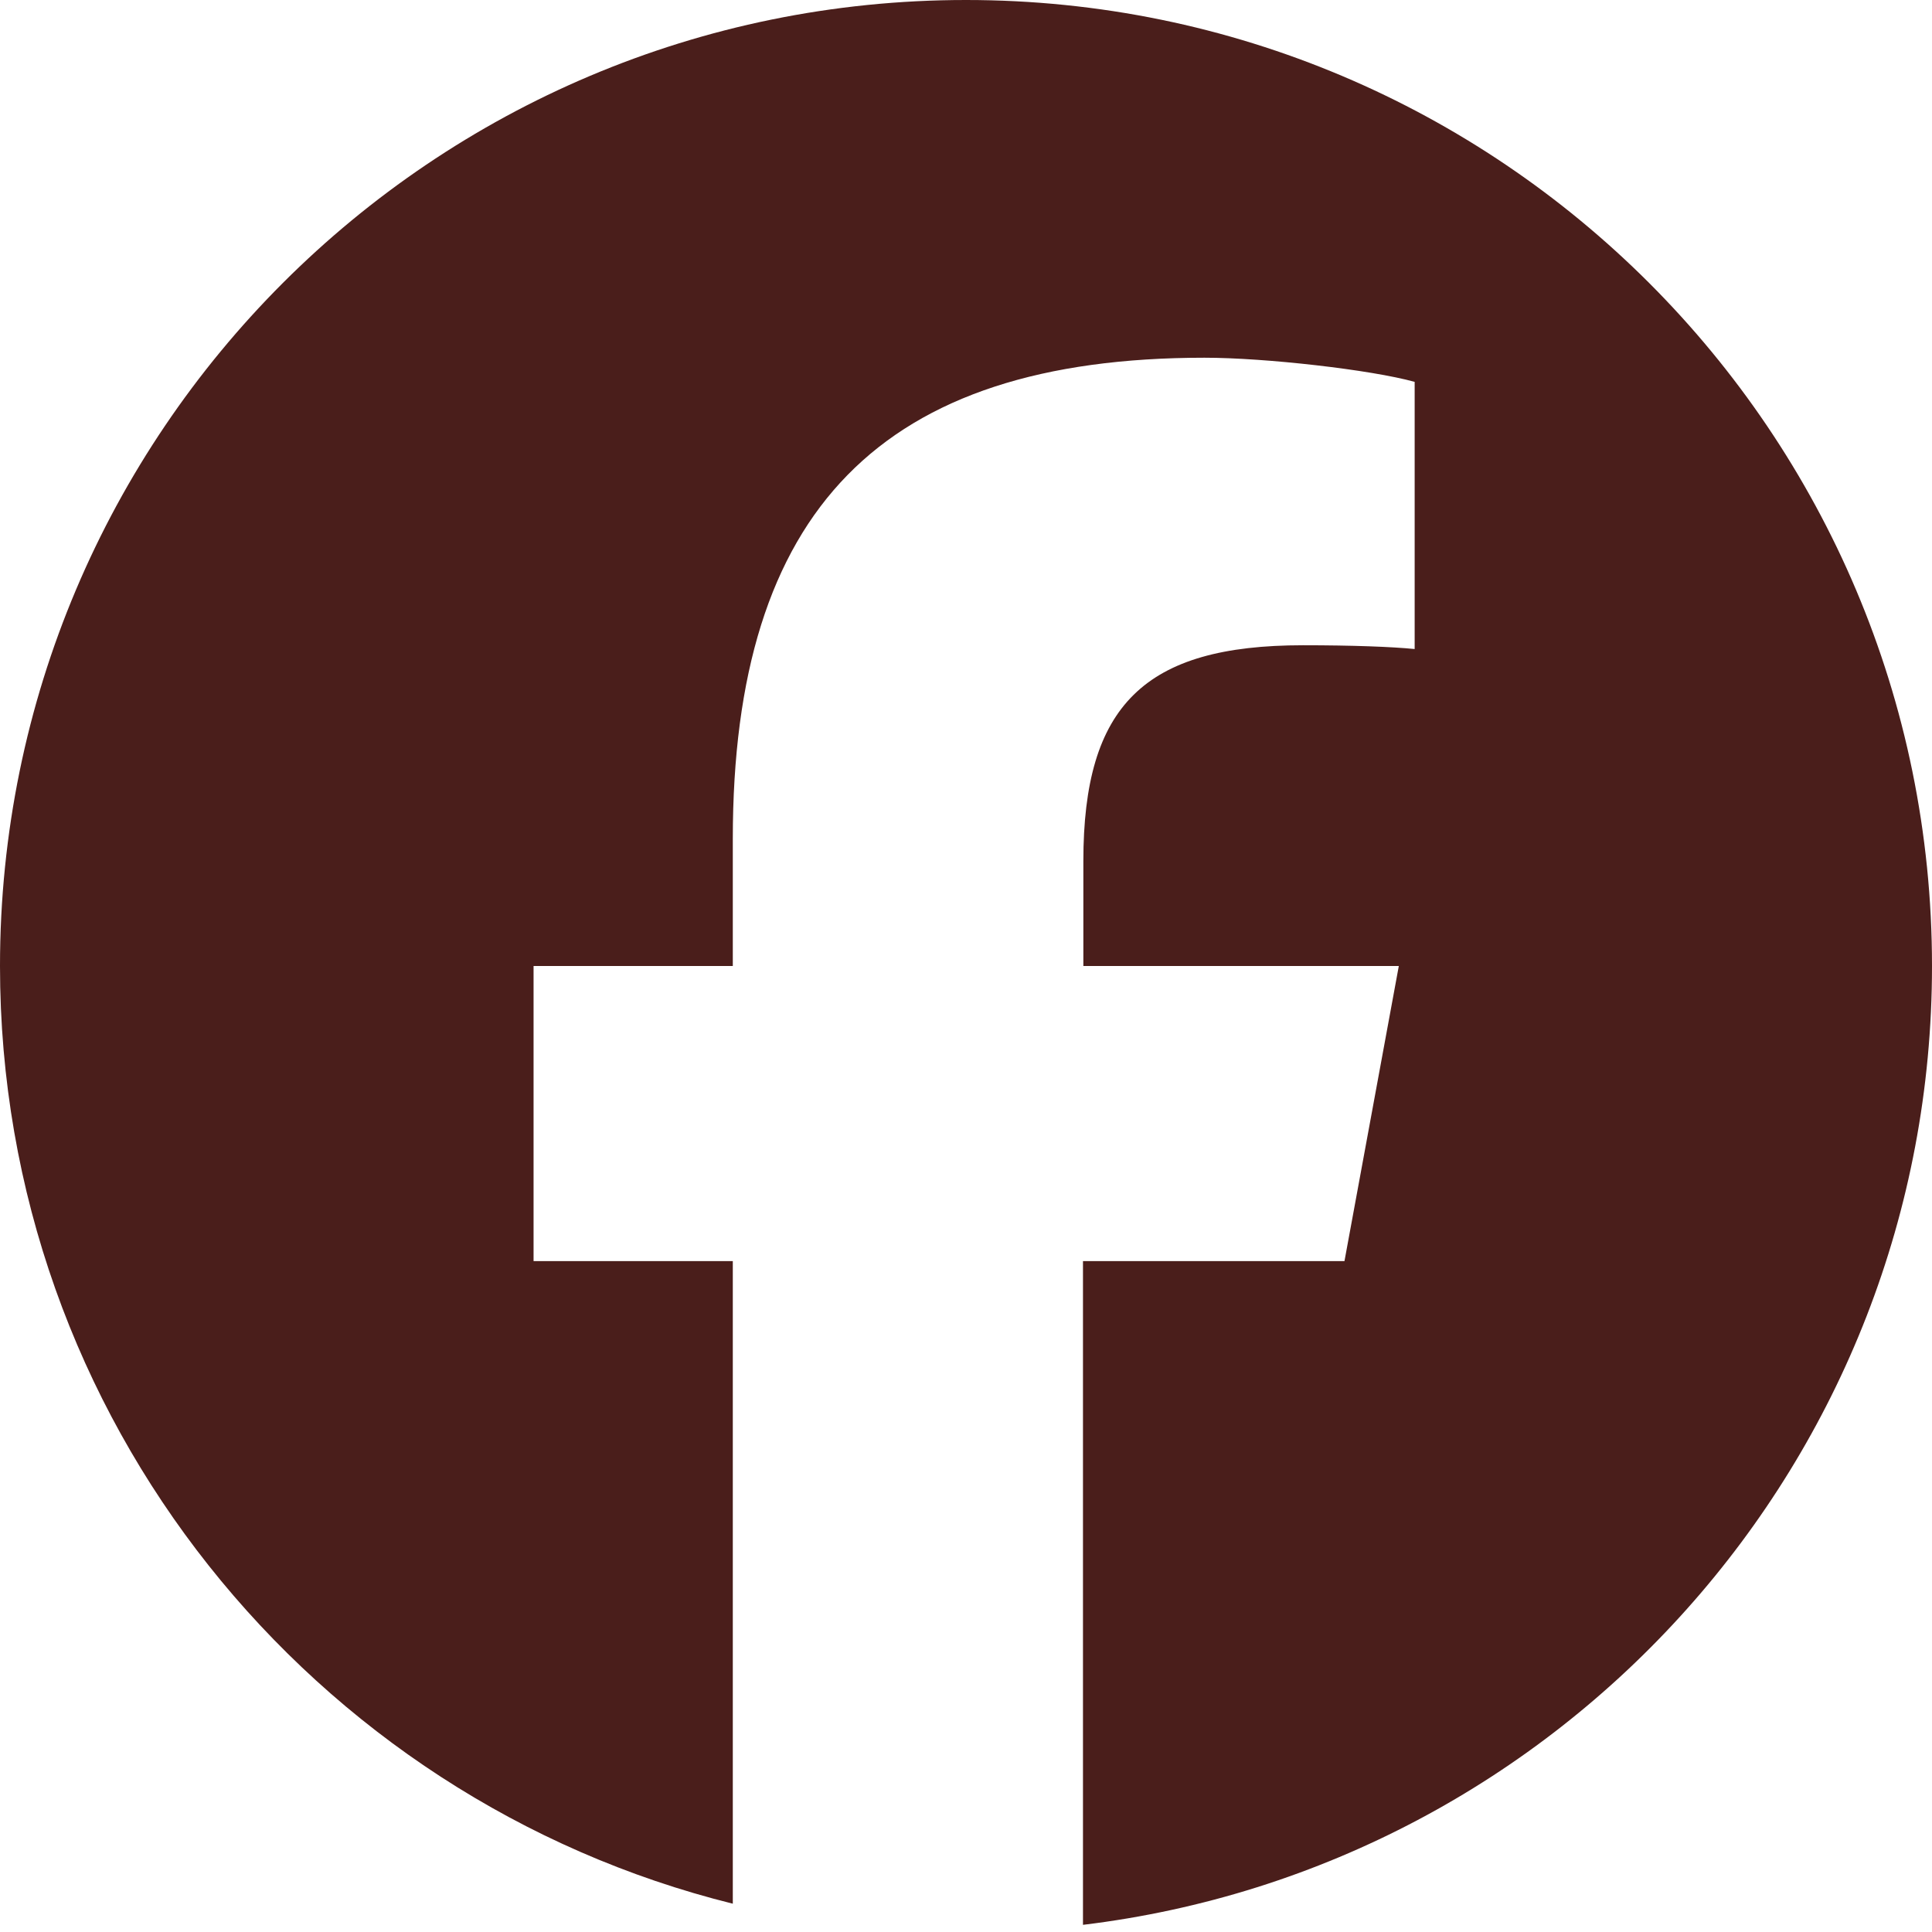
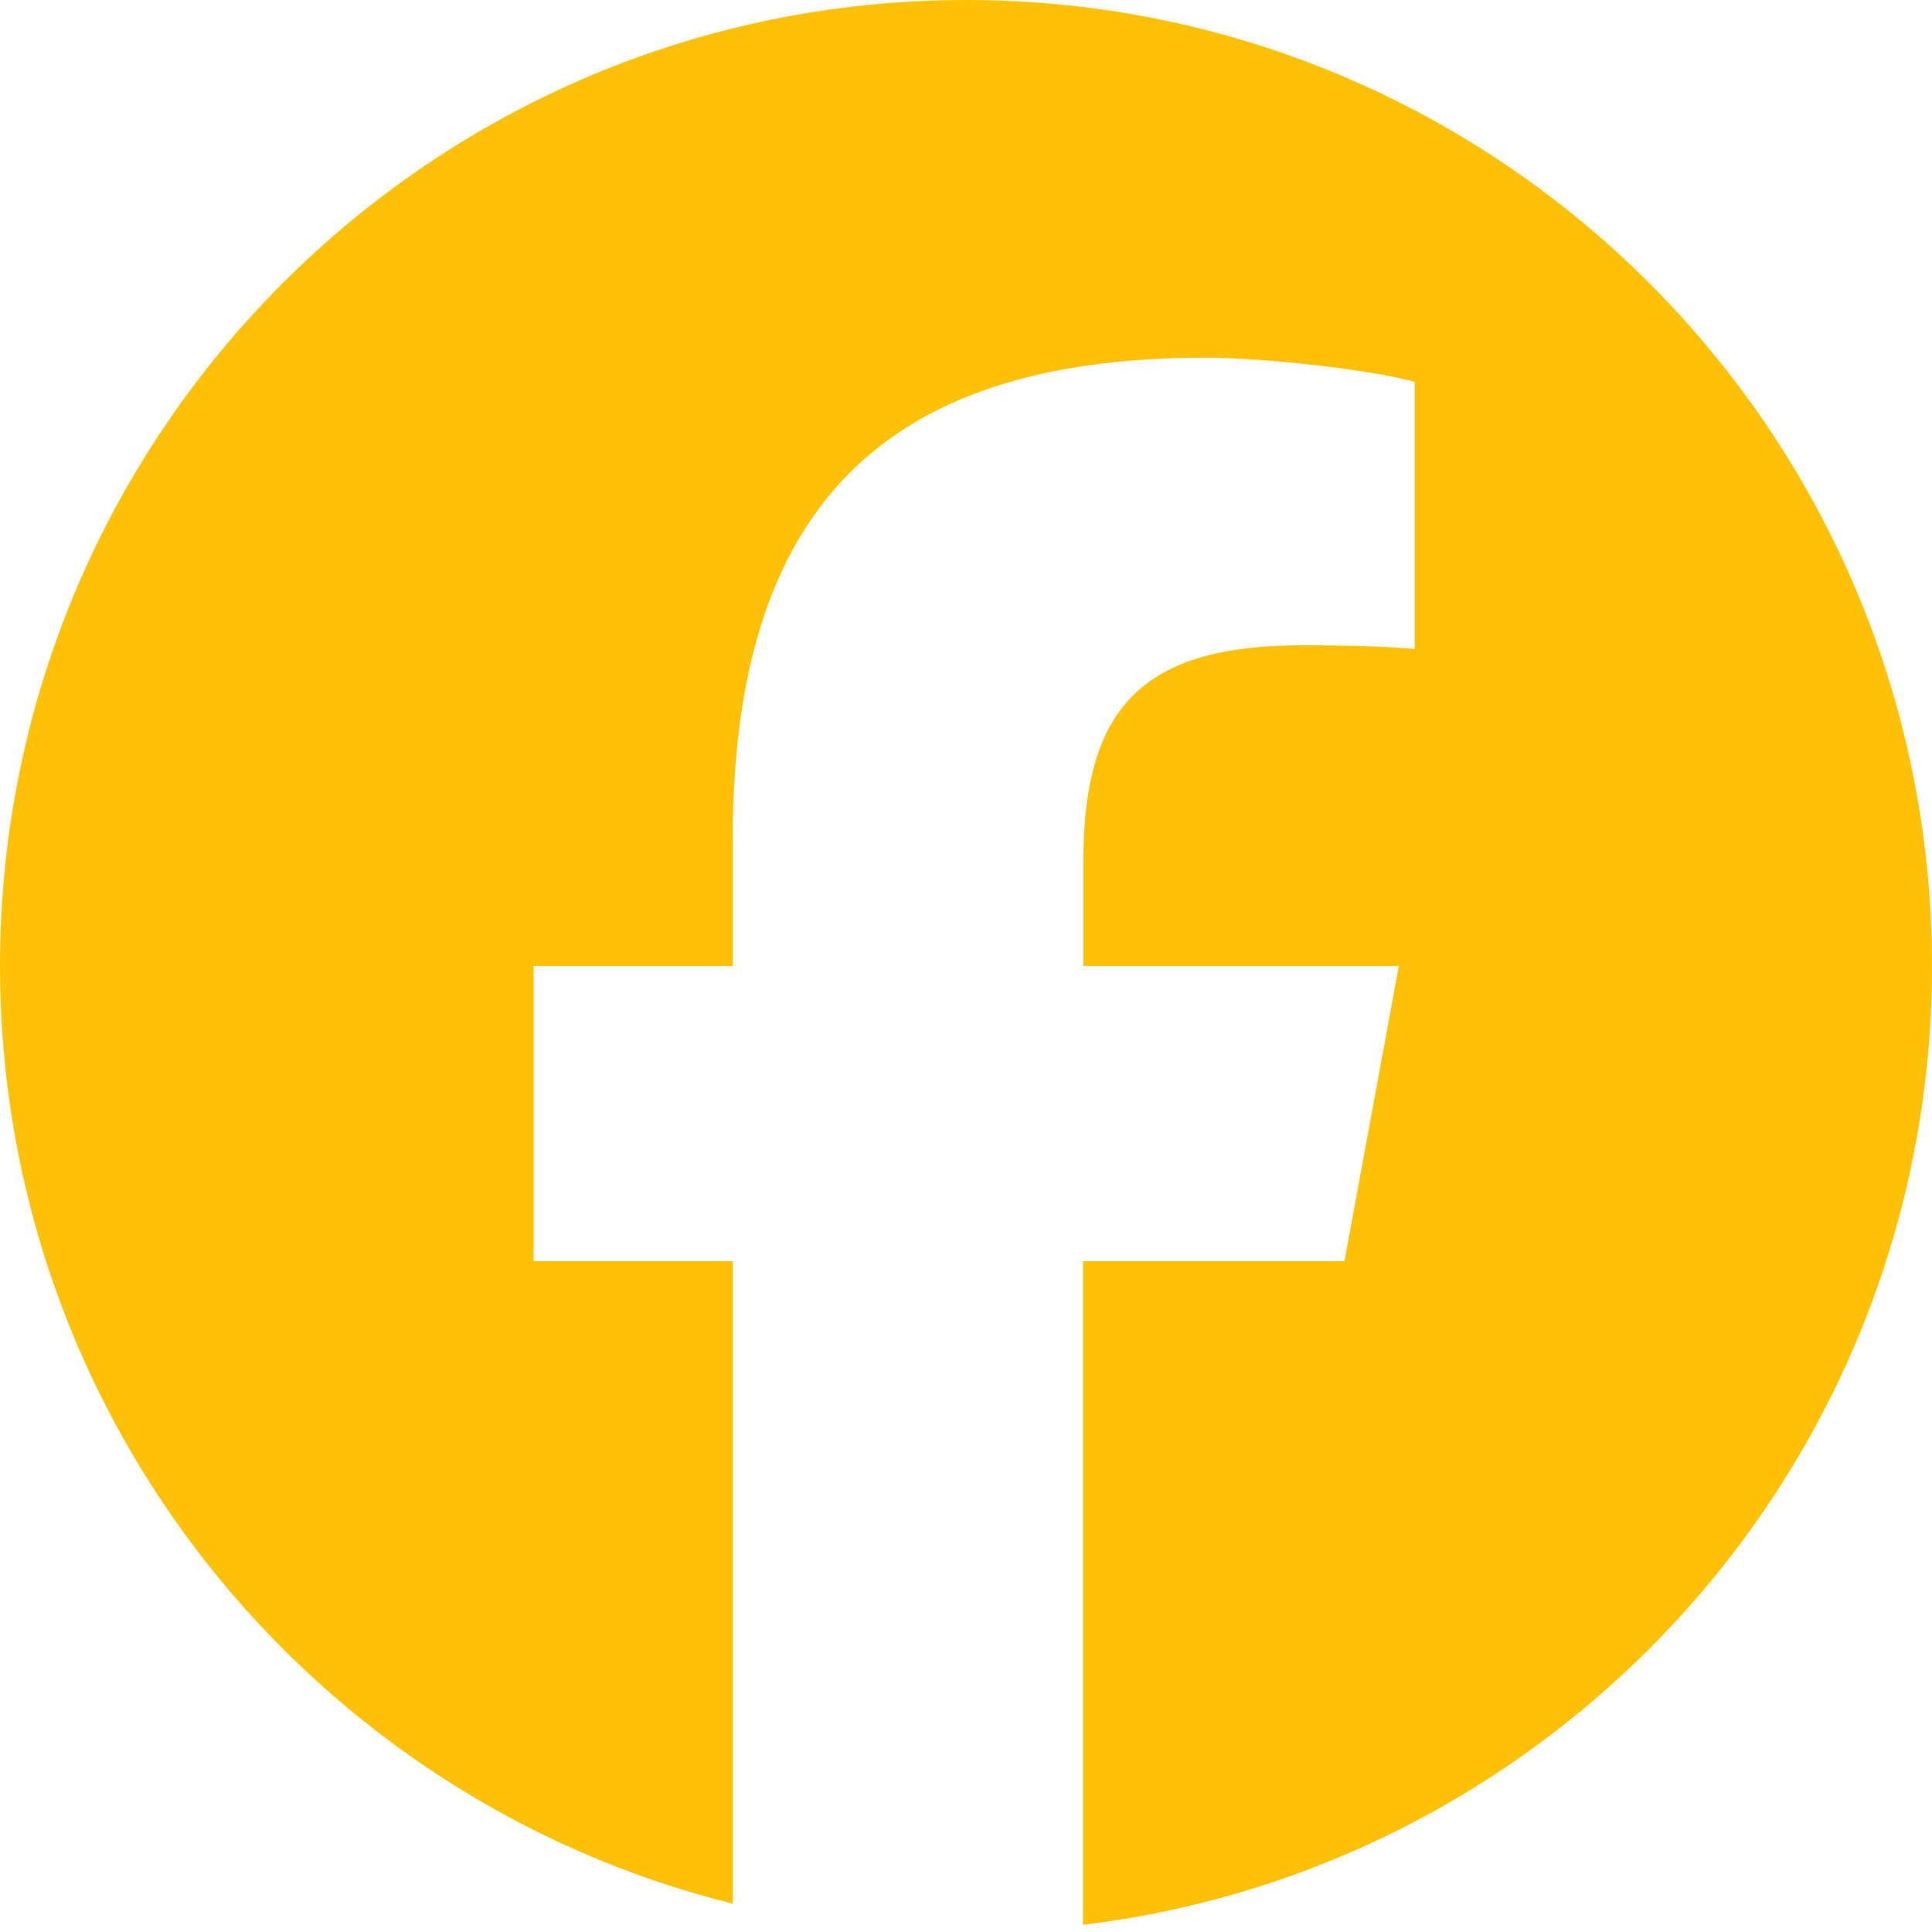
<svg xmlns="http://www.w3.org/2000/svg" viewBox="0 0 512 512">
-   <path fill="#4A1E1B" d="M512 256C512 114.6 397.4 0 256 0S0 114.6 0 256C0 376 82.7 476.8 194.2 504.5V334.2H141.4V256h52.8V222.3c0-87.1 39.4-127.5 125-127.5c16.2 0 44.2 3.2 55.7 6.4V172c-6-.6-16.5-1-29.6-1c-42 0-58.2 15.9-58.2 57.2V256h83.6l-14.4 78.2H287V510.1C413.8 494.8 512 386.9 512 256h0z" />
+   <path fill="#FFC107" d="M512 256C512 114.6 397.4 0 256 0S0 114.6 0 256C0 376 82.7 476.8 194.2 504.5V334.2H141.4V256h52.8V222.3c0-87.1 39.4-127.5 125-127.5c16.2 0 44.2 3.2 55.7 6.4V172c-6-.6-16.5-1-29.6-1c-42 0-58.2 15.9-58.2 57.2V256h83.6l-14.4 78.2H287V510.1C413.8 494.8 512 386.9 512 256h0z" />
</svg>
